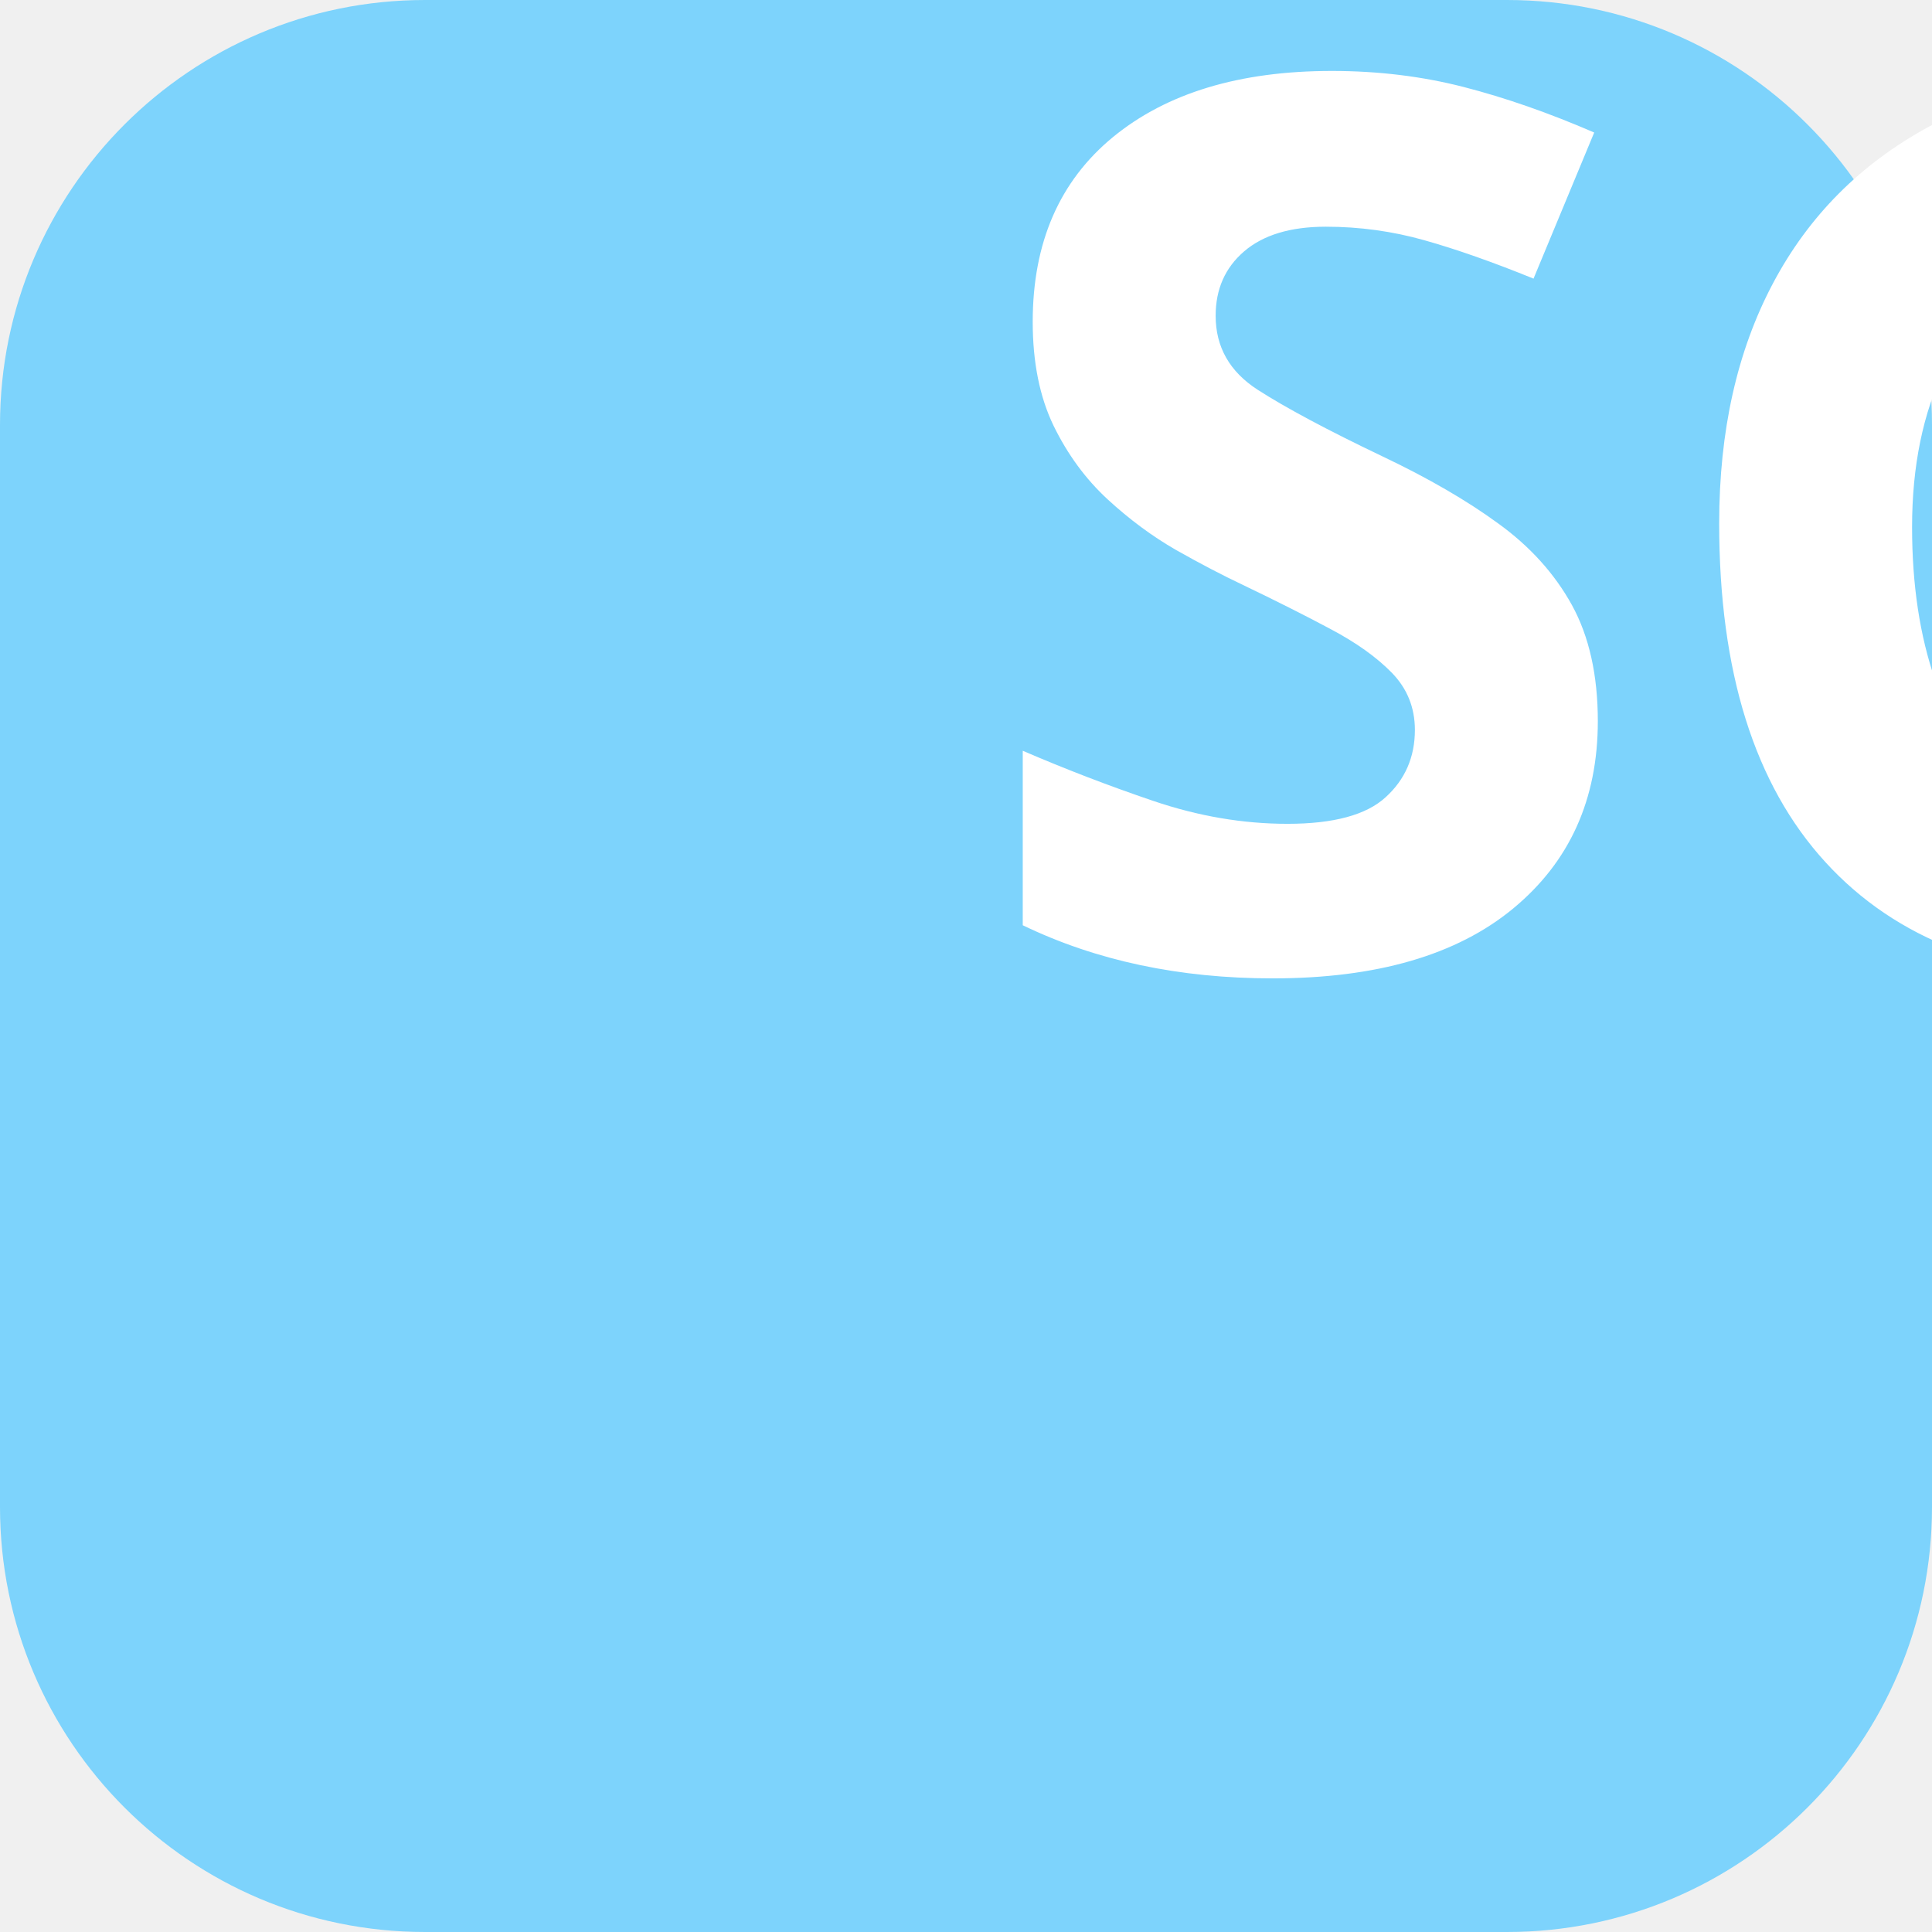
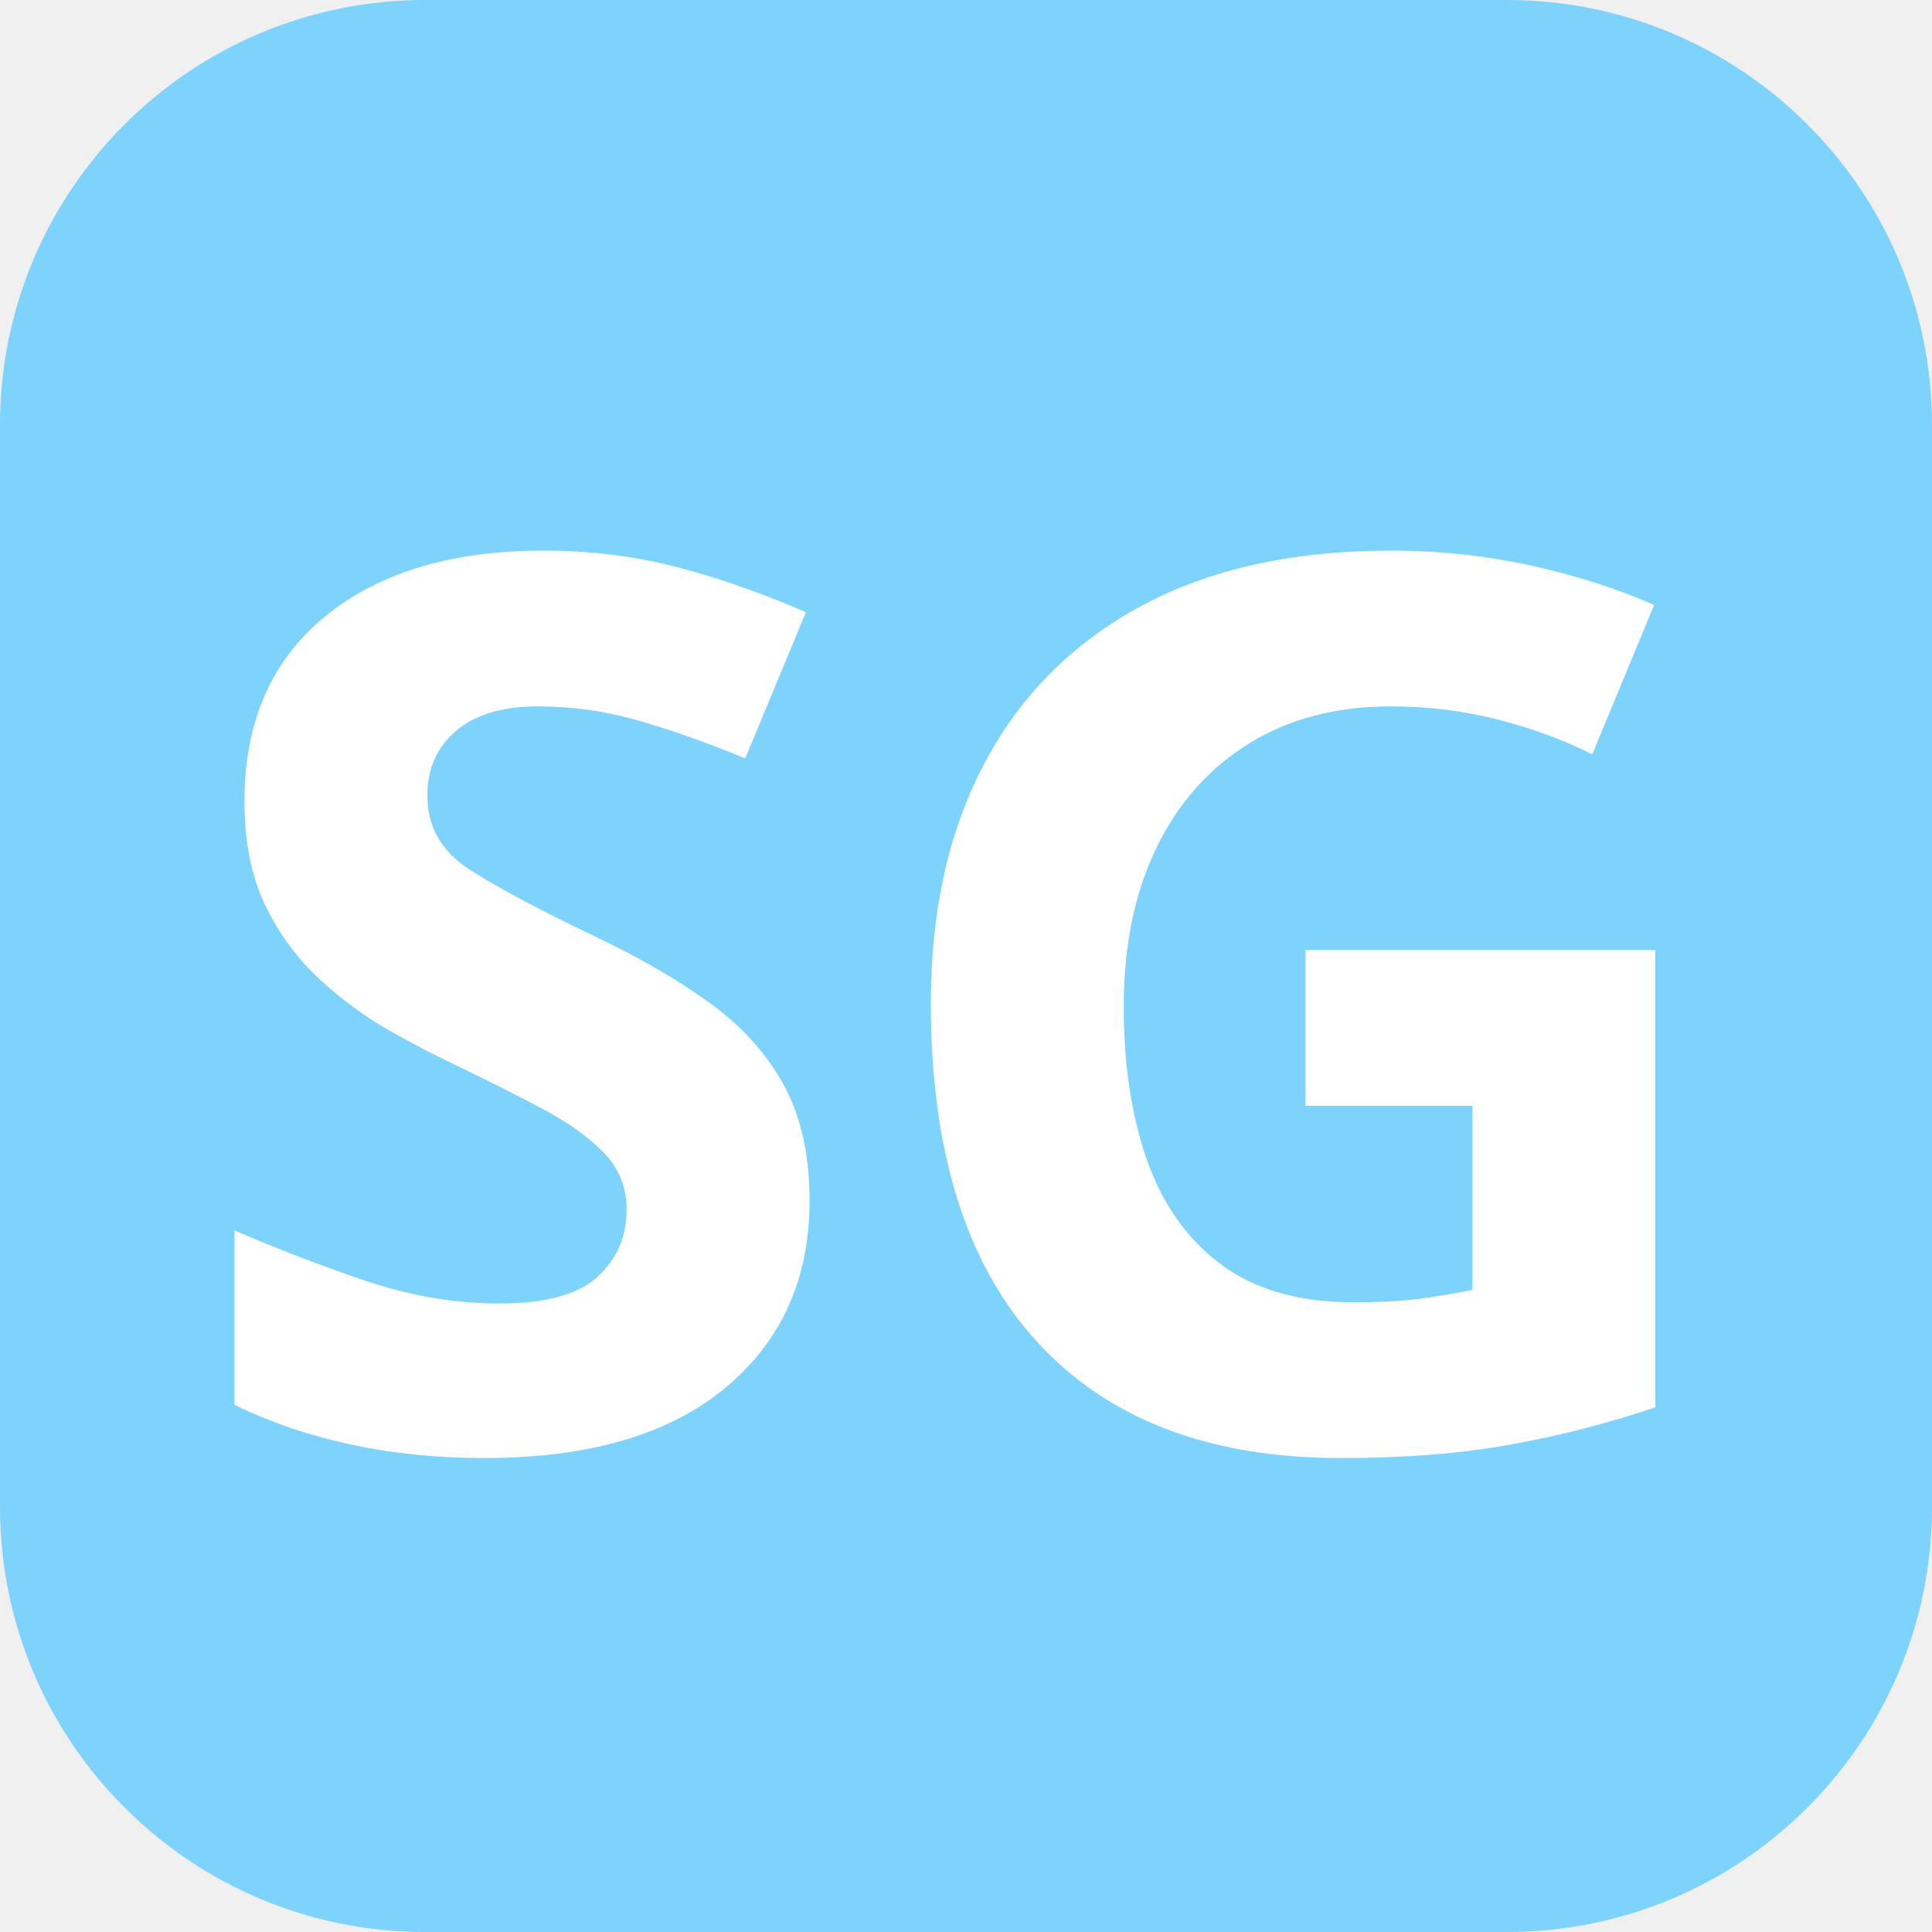
<svg xmlns="http://www.w3.org/2000/svg" viewBox="0 0 100 100">
  <rect width="100" height="100" rx="22" ry="22" fill="#7DD3FC" />
-   <text x="50%" y="50%" dominantBaseline="central" textAnchor="middle" fill="white" style="font-family: sans-serif; font-weight: 900; font-size: 64px;">
+   <text x="50%" y="50%" dominant-baseline="central" text-anchor="middle" fill="white" style="font-family: 'Space Grotesk', sans-serif; font-weight: 900; font-size: 64px;">
    SG
  </text>
</svg>
